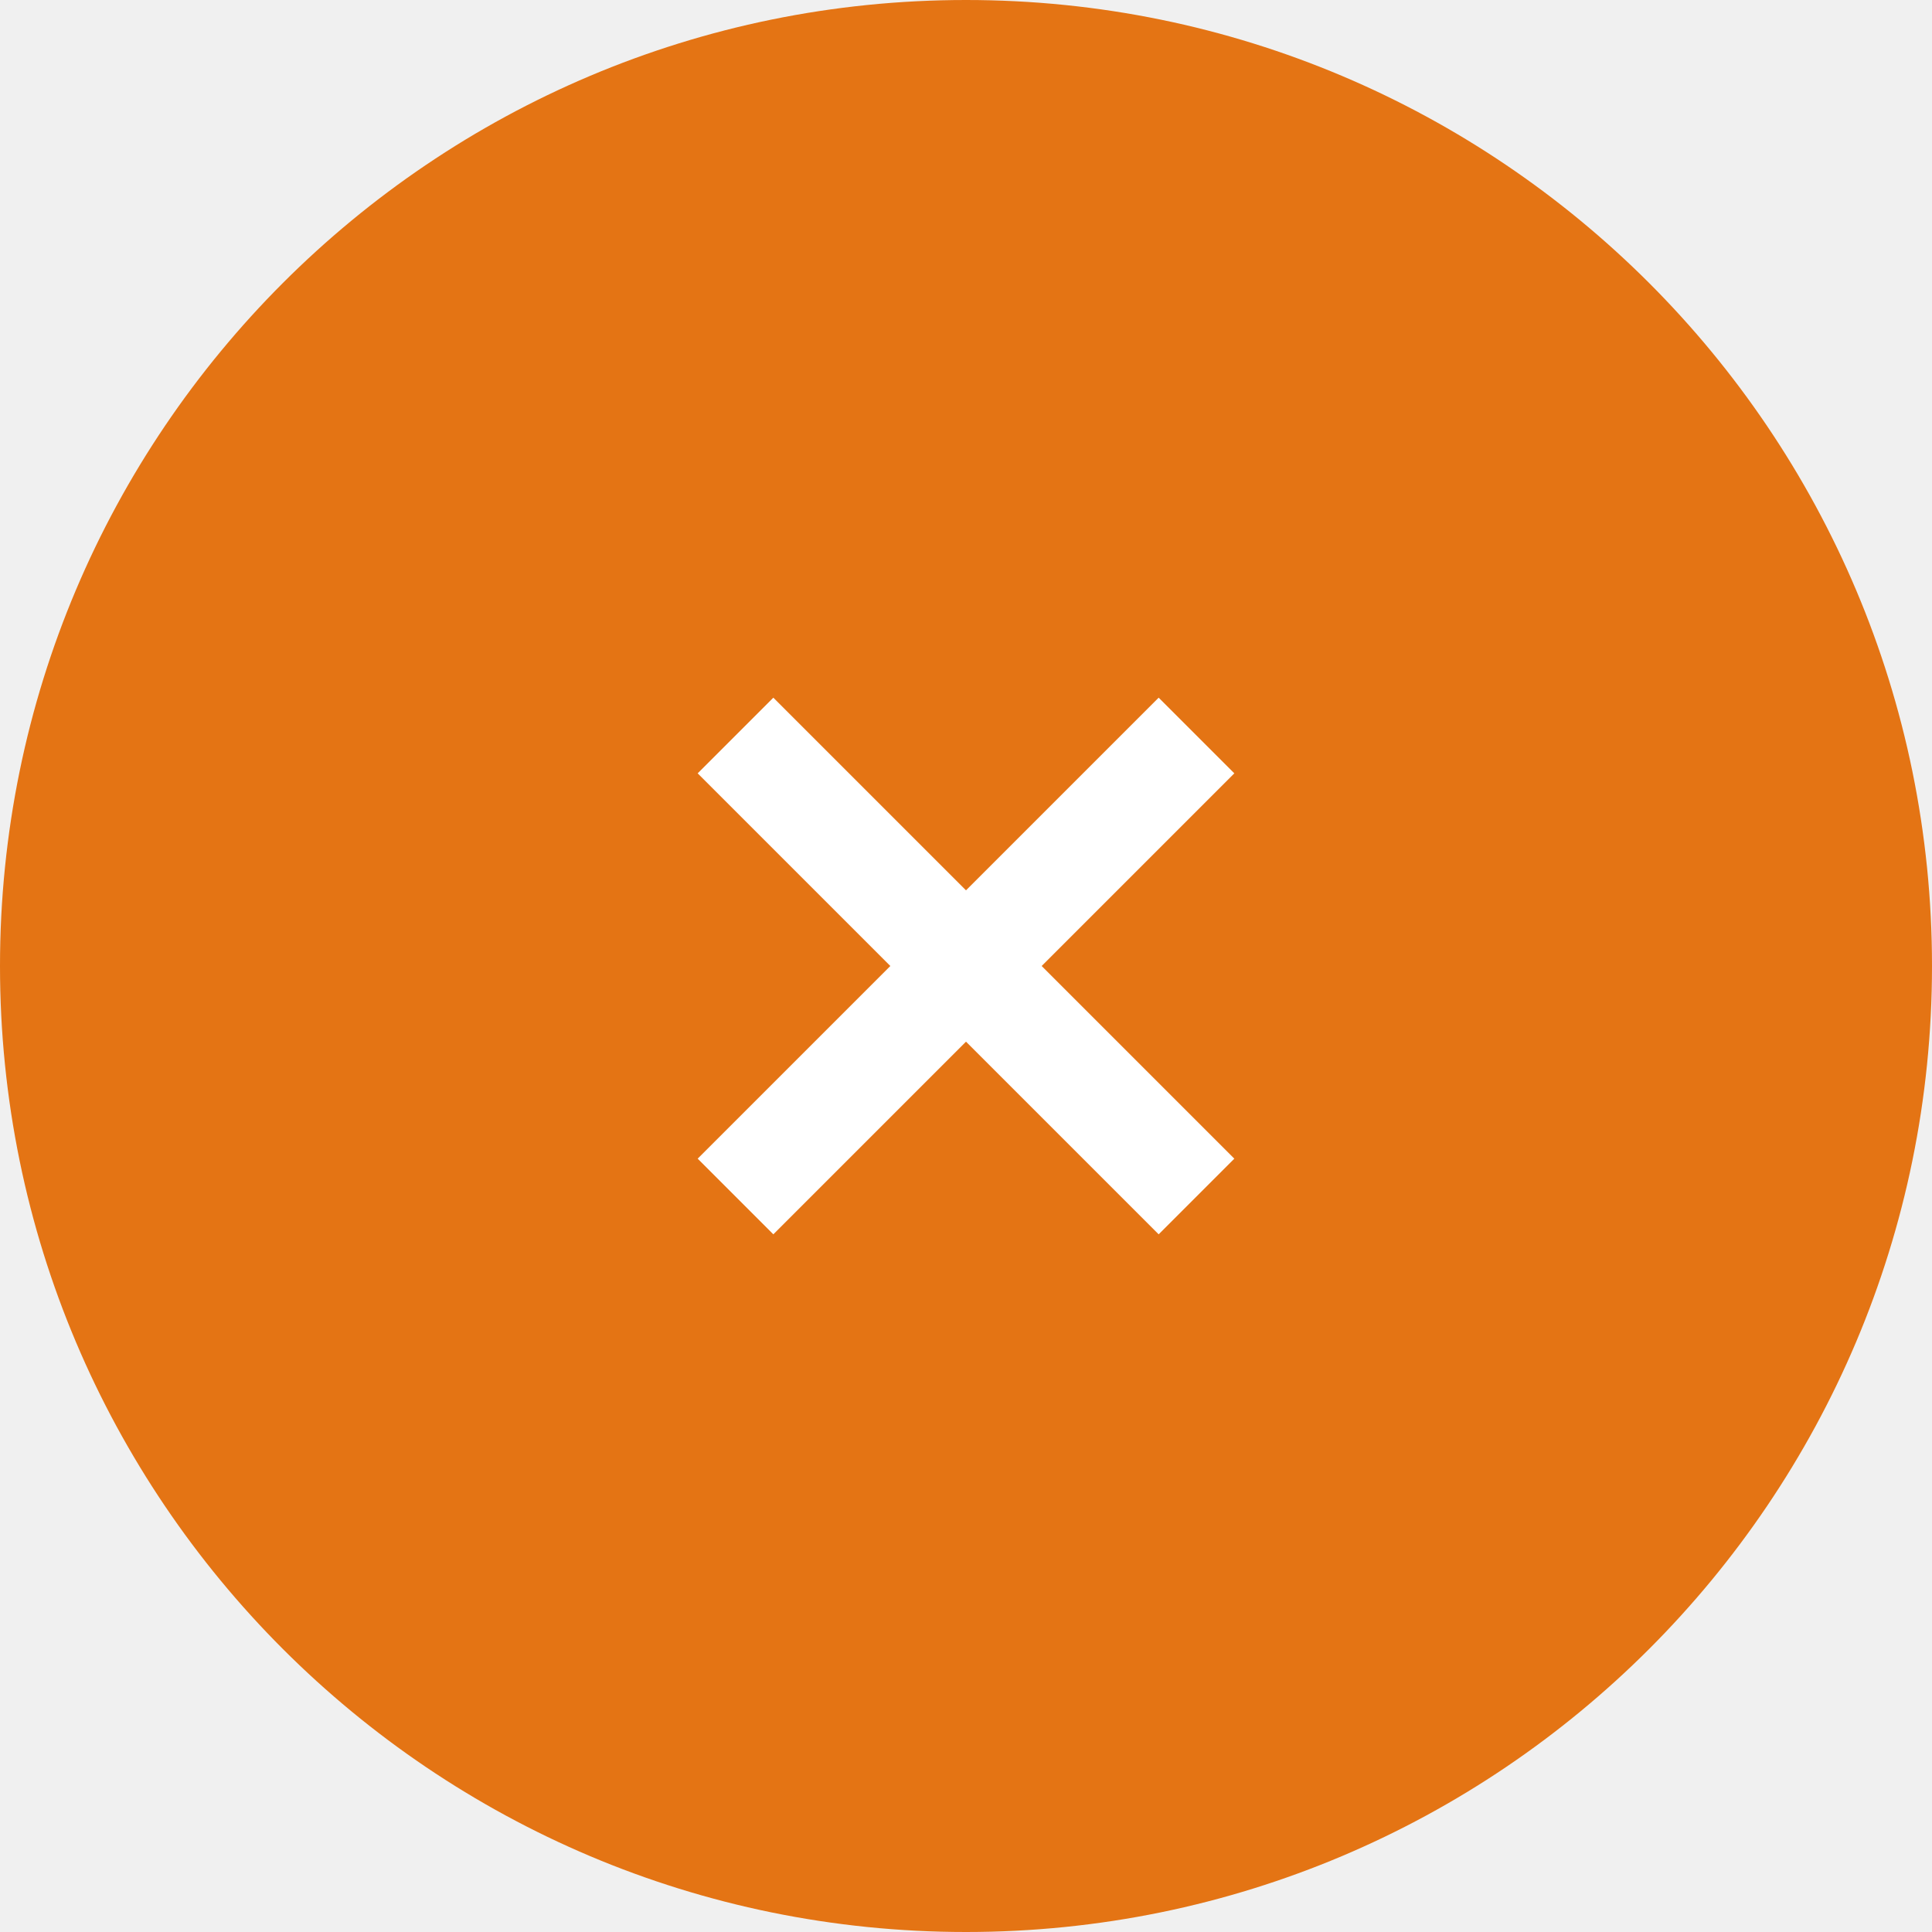
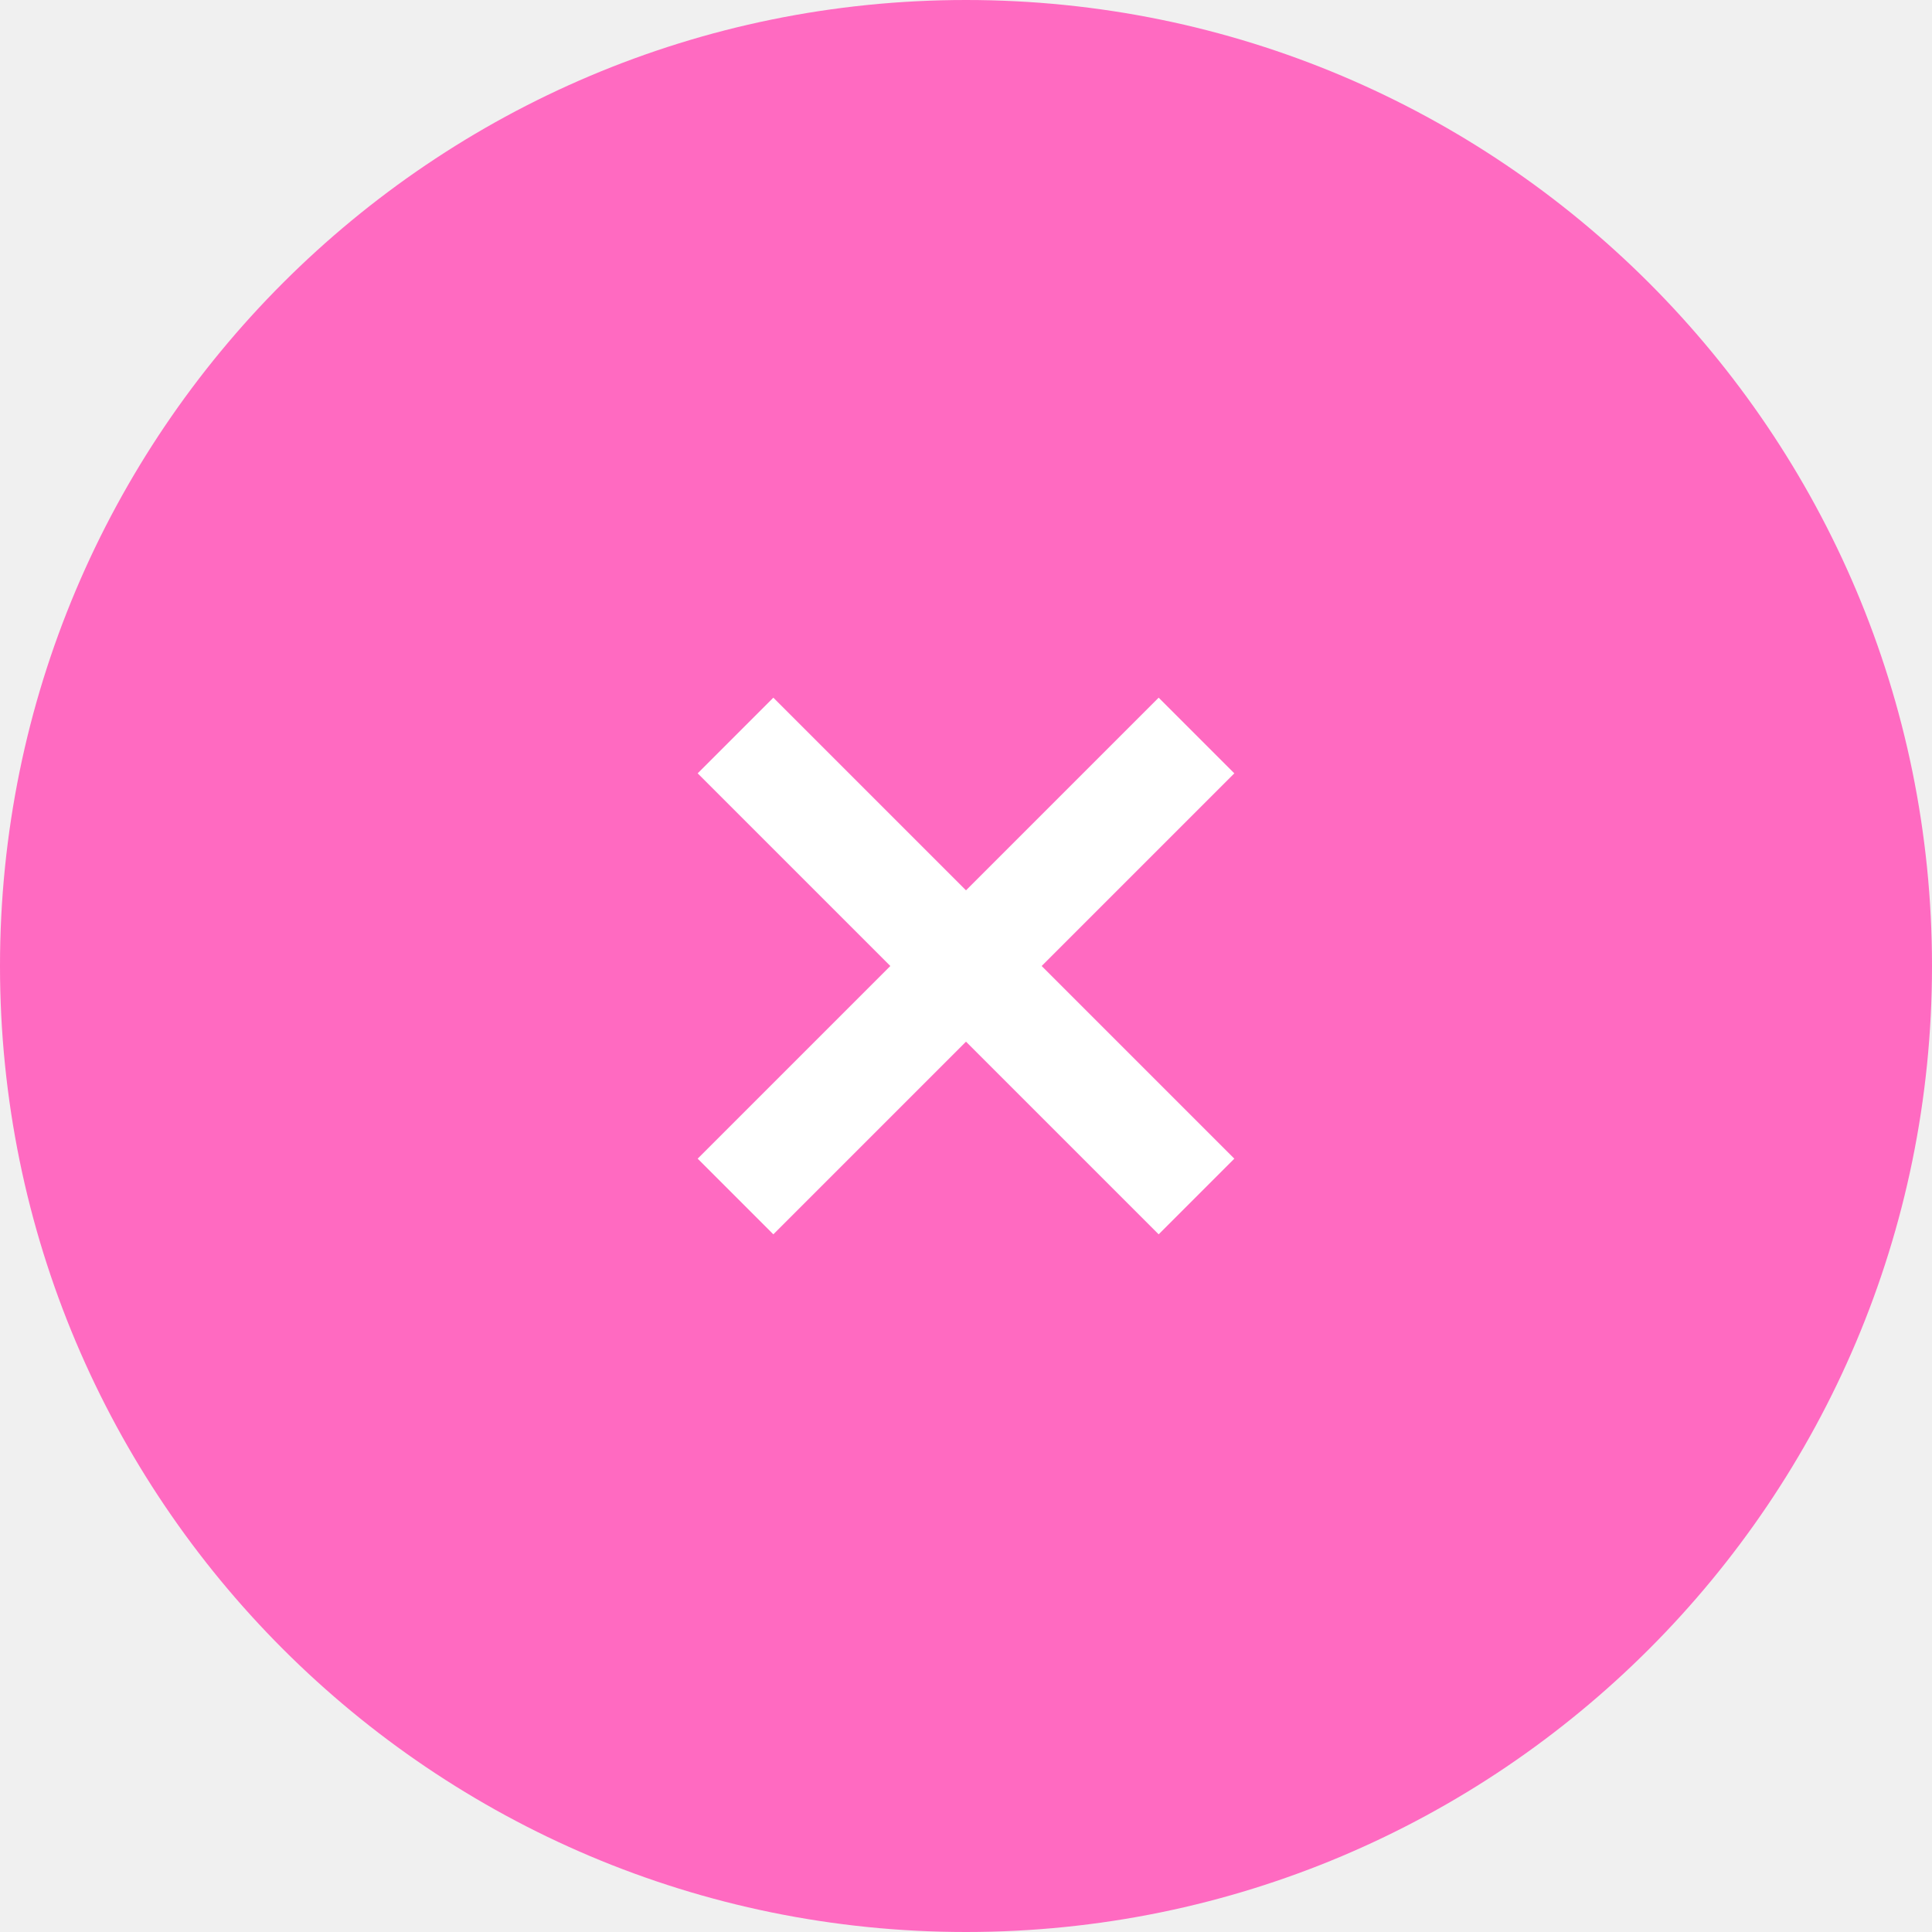
- <svg xmlns="http://www.w3.org/2000/svg" width="36" height="36" viewBox="0 0 36 36" version="1.1" id="svg8">
-   <defs id="defs12" />
-   <circle cx="18" cy="18" r="18" fill="#FF5252" id="circle2" style="fill:#e47414;fill-opacity:1" />
-   <path d="M 23,14.41 21.59,13 18,16.59 14.41,13 13,14.41 16.59,18 13,21.59 14.41,23 18,19.41 21.59,23 23,21.59 19.41,18 Z" fill="#FFFFFF" id="path6" />
+ <svg xmlns="http://www.w3.org/2000/svg" width="36" height="36" viewBox="0 0 36 36" fill="none">
+   <path d="M18 36C27.941 36 36 27.941 36 18C36 8.059 27.941 0 18 0C8.059 0 0 8.059 0 18C0 27.941 8.059 36 18 36Z" fill="#FF6AC1" />
+   <path d="M23 14.41L21.59 13L18 16.59L14.41 13L13 14.41L16.59 18L13 21.59L14.41 23L18 19.41L21.59 23L23 21.59L19.41 18L23 14.41Z" fill="white" />
</svg>
